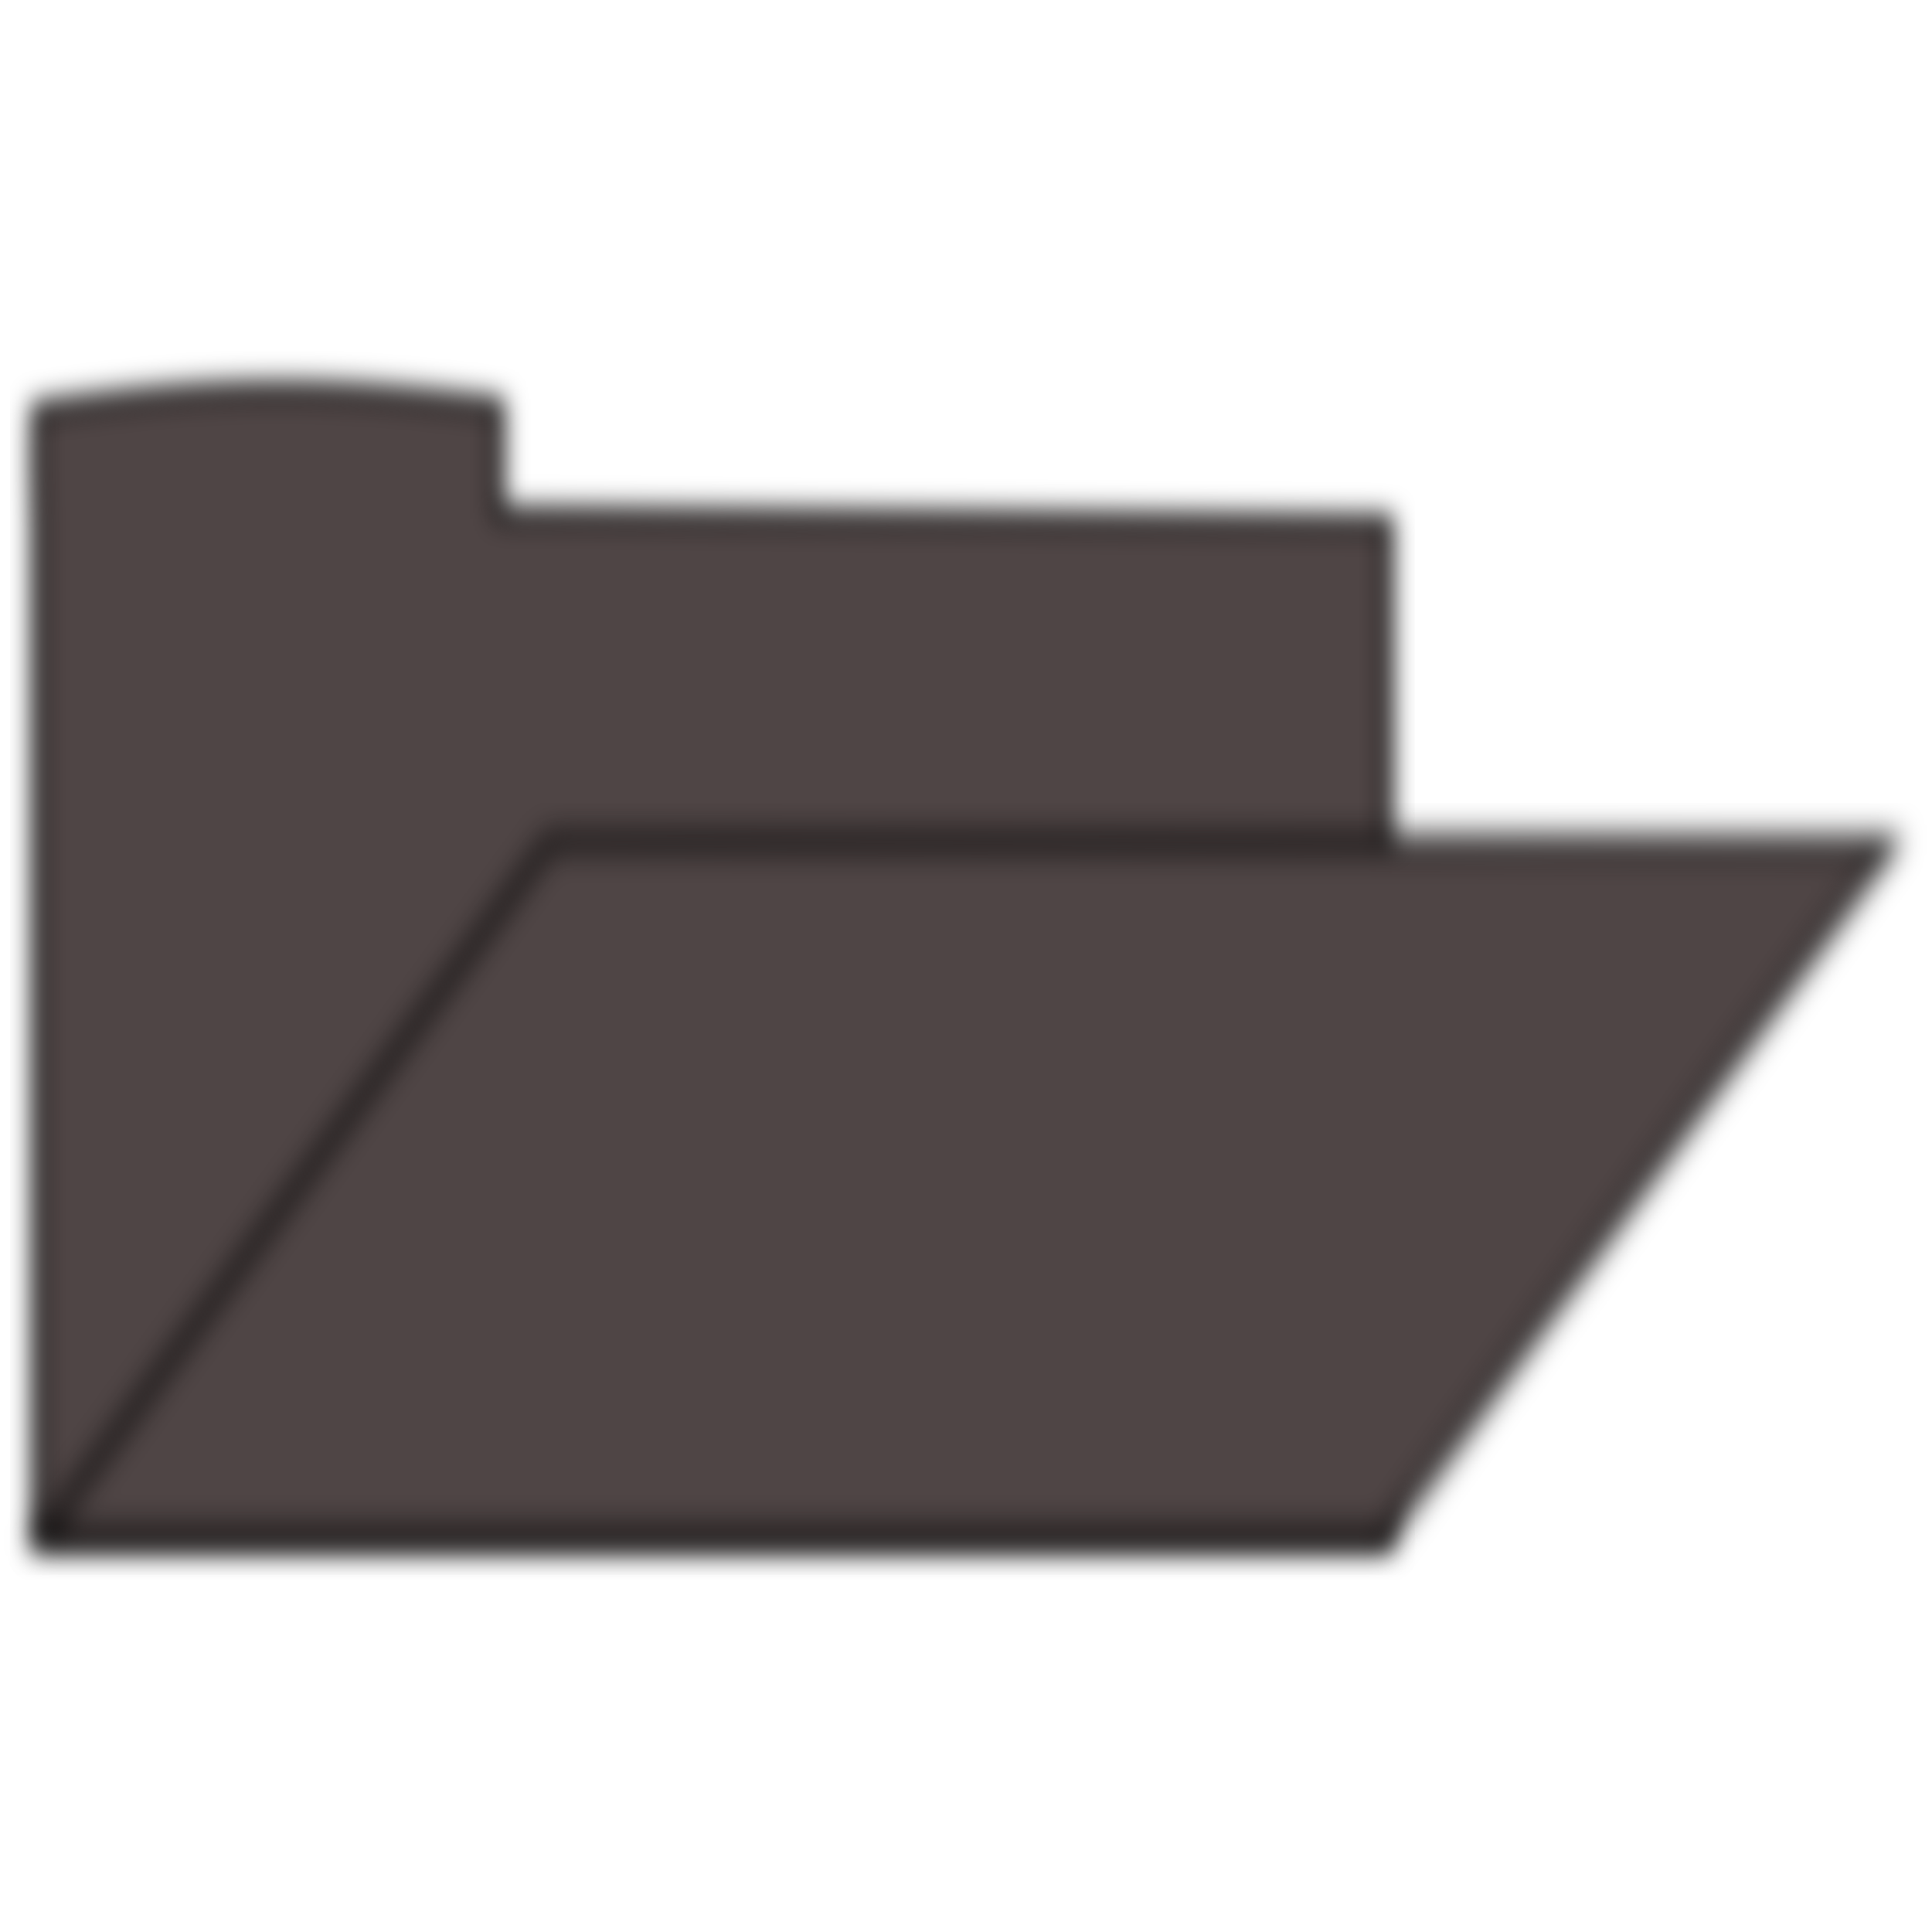
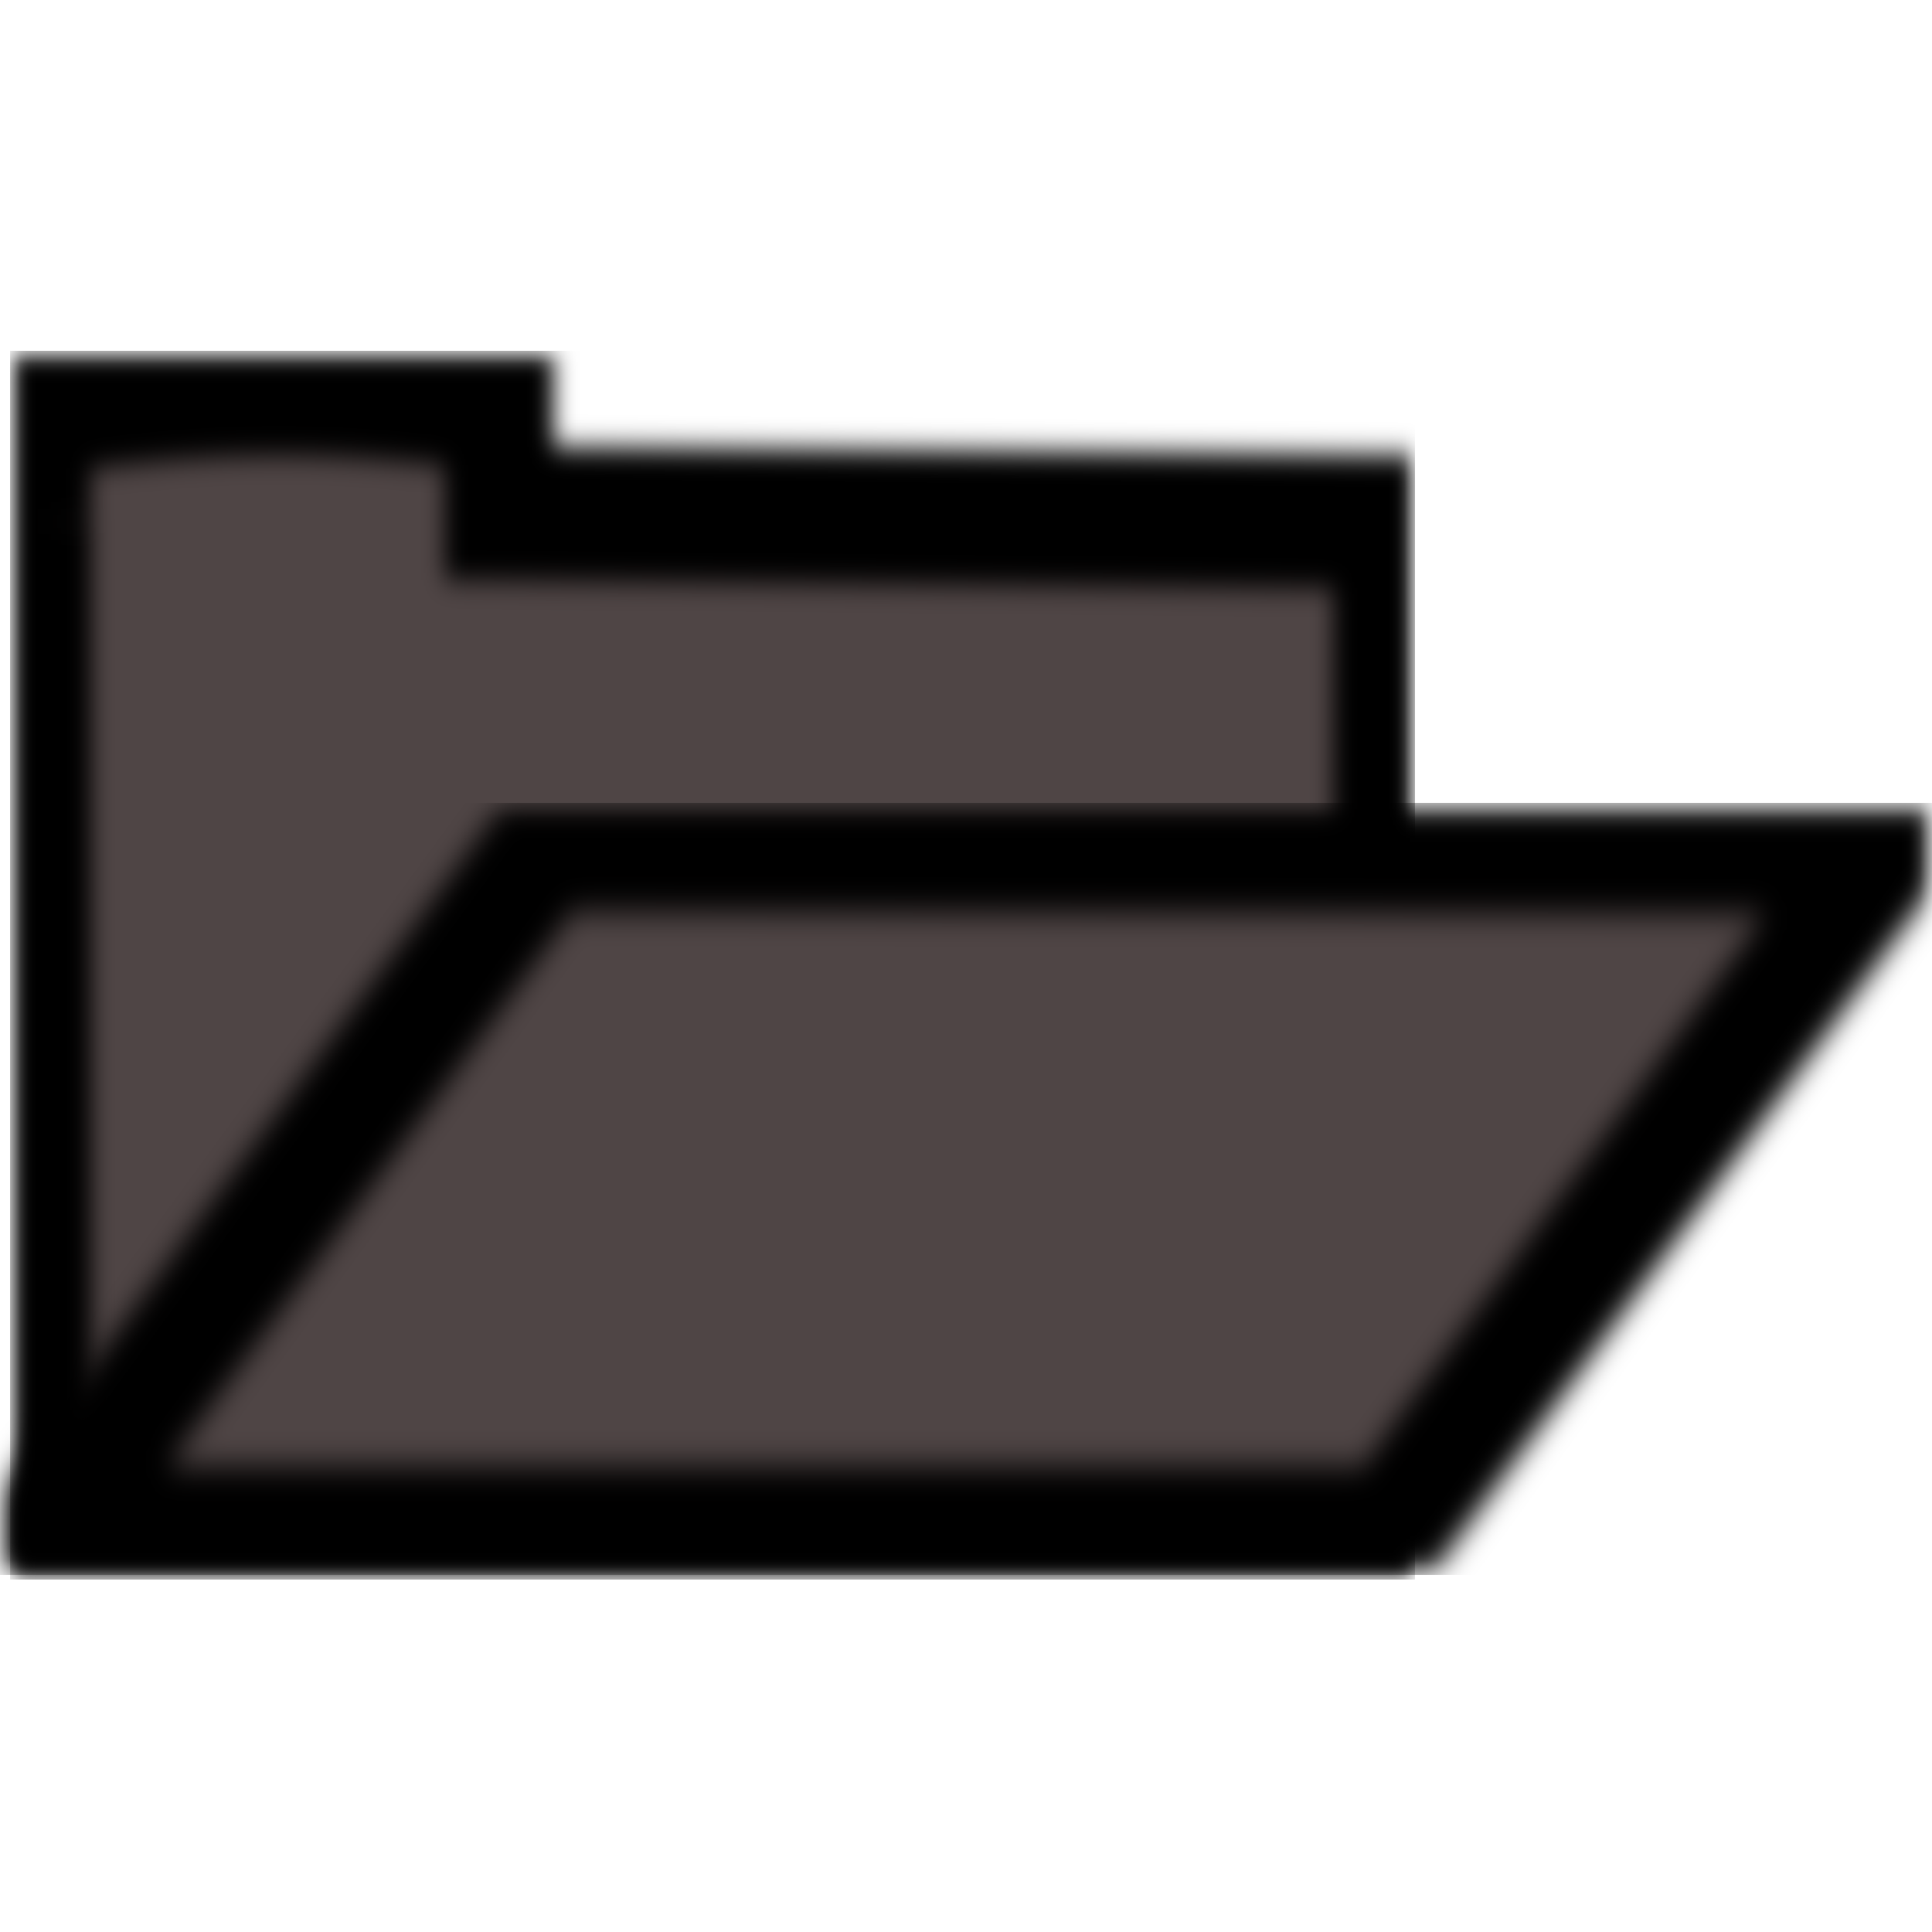
<svg xmlns="http://www.w3.org/2000/svg" xmlns:ns1="http://www.openswatchbook.org/uri/2009/osb" width="96" height="96" viewBox="0 0 96 96" id="svg2" version="1.1">
  <defs id="defs4">
    <linearGradient id="linearGradient5652" ns1:paint="solid">
      <stop style="stop-color:#cdd838;stop-opacity:1;" offset="0" id="stop5654" />
    </linearGradient>
    <filter style="color-interpolation-filters:sRGB" id="filter5926" x="-0.019" width="1.039" y="-0.032" height="1.063">
      <feGaussianBlur stdDeviation="1.05" id="feGaussianBlur5928" />
    </filter>
    <filter style="color-interpolation-filters:sRGB" id="filter5882" x="-0.015" width="1.031" y="-0.055" height="1.11">
      <feGaussianBlur stdDeviation="1.151" id="feGaussianBlur5884" />
    </filter>
  </defs>
  <g id="layer1" transform="translate(0,-956.3622)">
-     <path style="fill:#4f4545;fill-opacity:1;fill-rule:evenodd;stroke:#000000;stroke-width:1px;stroke-linecap:butt;stroke-linejoin:miter;stroke-opacity:1;filter:url(#filter5926)" d="m 242.52,279.842 0,80 130,0 0,-80 -85.506,-0.66 0,-8.495 c -16.406,-1.684 -26.768,-1.8 -44.494,0.316 -0.174,3.378 0,8.839 0,8.839" id="path4140" transform="matrix(0.5164897,0,0,0.6348034,-123.4379,804.6333)" />
-     <path style="fill:#4f4545;fill-opacity:1;fill-rule:nonzero;stroke:#000000;stroke-width:1px;stroke-linecap:butt;stroke-linejoin:miter;stroke-opacity:1;filter:url(#filter5882)" d="m 227.762,432.814 130,0 50,-50 -129.643,-0.179 -50.357,50.179 z" id="path4157" transform="matrix(0.5139274,0,0.01174065,0.6883853,-120.0936,734.7677)" />
+     <path style="fill:#4f4545;fill-opacity:1;fill-rule:evenodd;stroke:#000000;stroke-width:10.479;stroke-linecap:butt;stroke-linejoin:miter;stroke-opacity:1;filter:url(#filter5926);stroke-miterlimit:4;stroke-dasharray:none" d="m 242.52,279.842 0,80 130,0 0,-80 -85.506,-0.66 0,-8.495 c -16.406,-1.684 -26.768,-1.8 -44.494,0.316 -0.174,3.378 0,8.839 0,8.839" id="path4140" transform="matrix(0.5164897,0,0,0.6348034,-123.4379,804.6333)" />
+     <path style="fill:#4f4545;fill-opacity:1;fill-rule:nonzero;stroke:#000000;stroke-width:10.088;stroke-linecap:butt;stroke-linejoin:miter;stroke-opacity:1;filter:url(#filter5882);stroke-miterlimit:4;stroke-dasharray:none" d="m 227.762,432.814 130,0 50,-50 -129.643,-0.179 -50.357,50.179 z" id="path4157" transform="matrix(0.5139274,0,0.01174065,0.6883853,-120.0936,734.7677)" />
  </g>
</svg>
